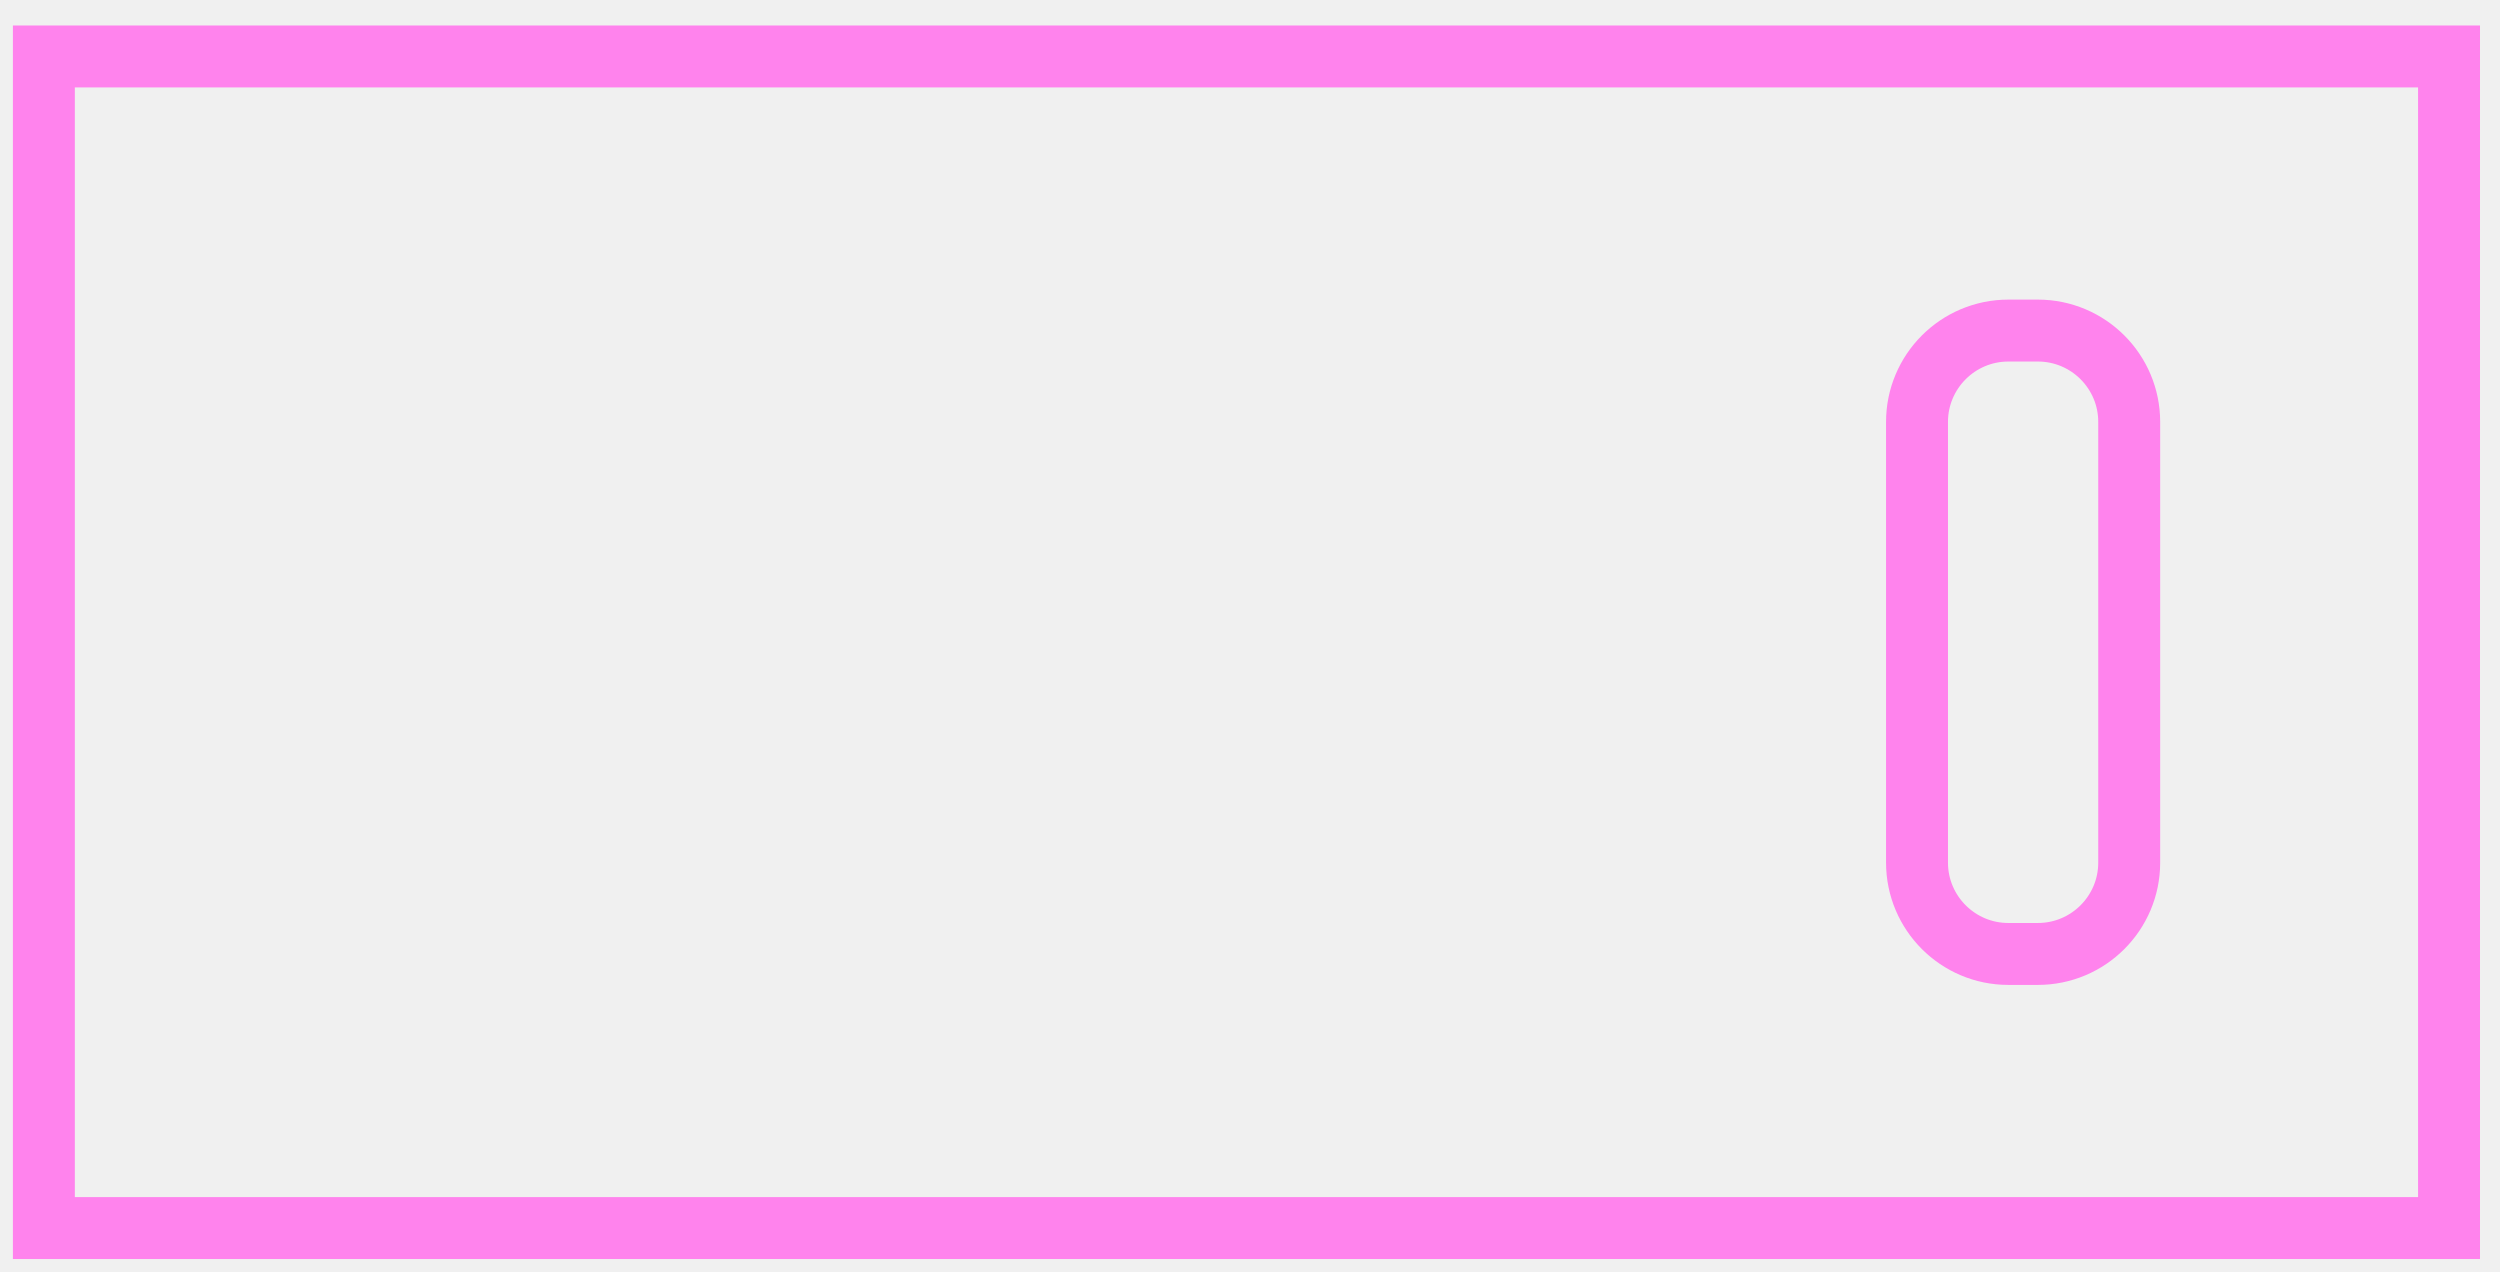
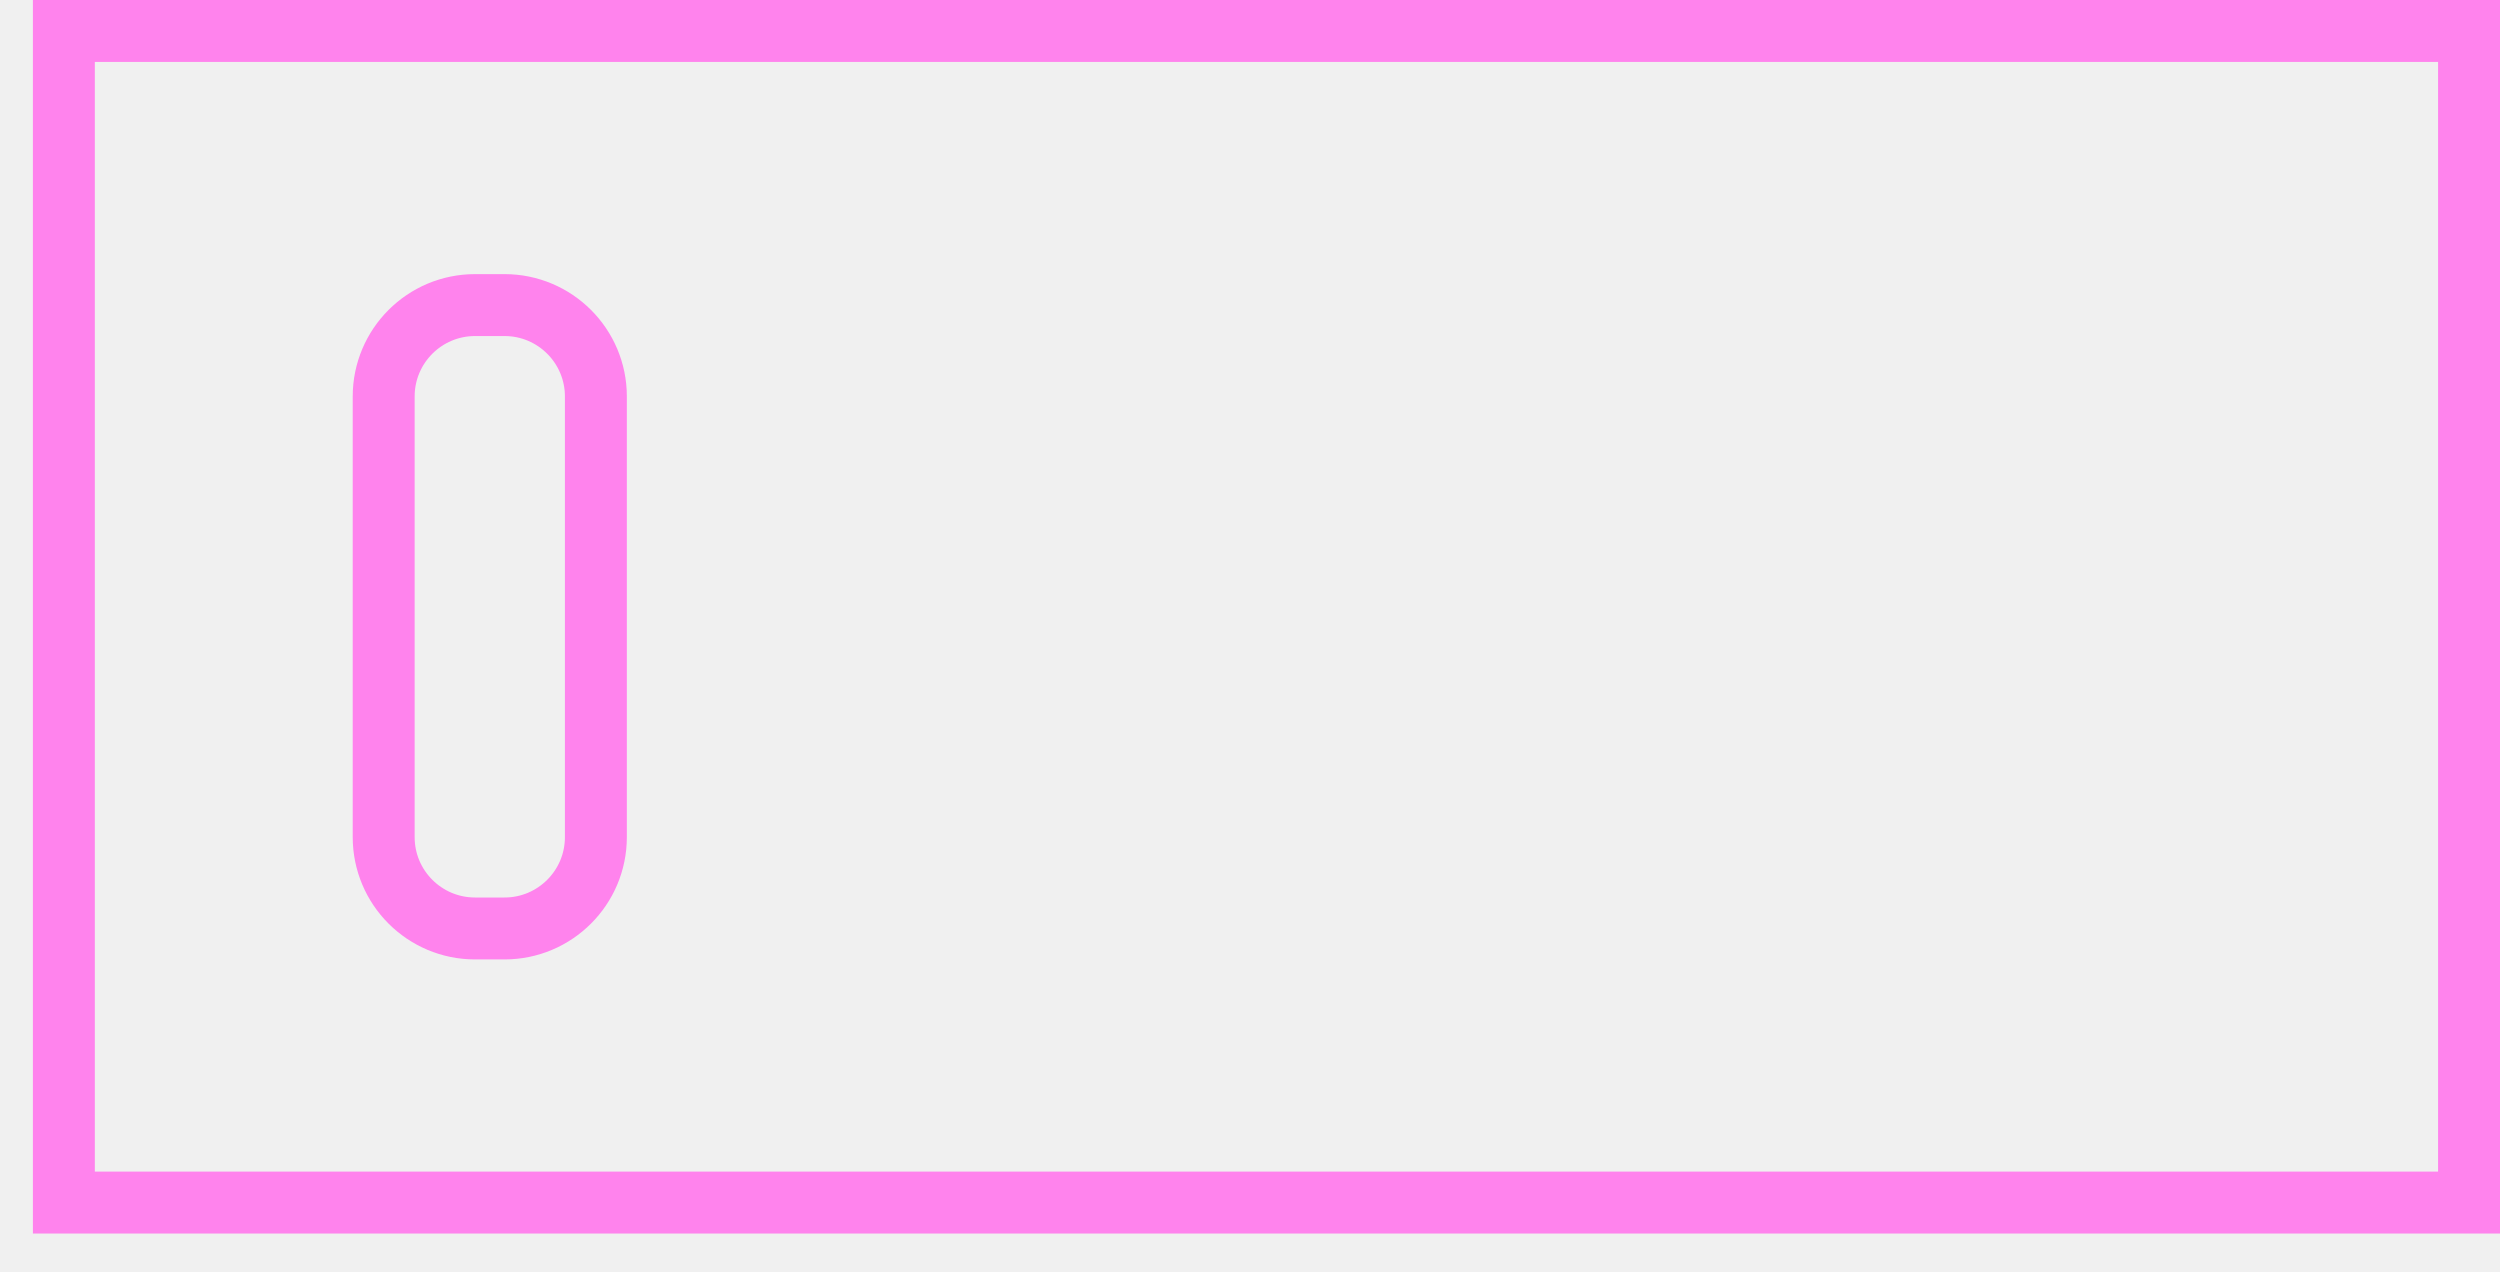
- <svg xmlns="http://www.w3.org/2000/svg" width="57" height="29" viewBox="0 0 57 29" fill="none">
-   <g clip-path="url(#clip0_760_34)">
-     <path fill-rule="evenodd" clip-rule="evenodd" d="M1 28L1 1.287L55.838 1.287L55.838 28L1 28Z" stroke="#FF83ED" stroke-width="1.412" />
-     <path d="M43.708 9.62L43.708 19.667C43.708 20.817 44.641 21.75 45.791 21.75L46.463 21.75C47.613 21.75 48.546 20.817 48.546 19.667L48.546 9.62C48.546 8.47 47.613 7.537 46.463 7.537L45.791 7.537C44.641 7.537 43.708 8.47 43.708 9.62Z" stroke="#FF83ED" stroke-width="1.412" />
+ <svg xmlns="http://www.w3.org/2000/svg" width="57" height="29" viewBox="0 0 57 29">
+   <g fill="none" fill-rule="evenodd" stroke="#FF83ED" stroke-width="1.412" transform="rotate(90 28.5 28.5)">
+     <path d="M.706.706h26.713v54.838H.706z" />
+     <rect width="14.213" height="4.838" x="6.956" y="43.414" rx="2.083" />
  </g>
-   <defs>
-     <clipPath id="clip0_760_34">
-       <rect width="57" height="29" fill="white" transform="translate(57 29) rotate(-180)" />
-     </clipPath>
-   </defs>
</svg>
